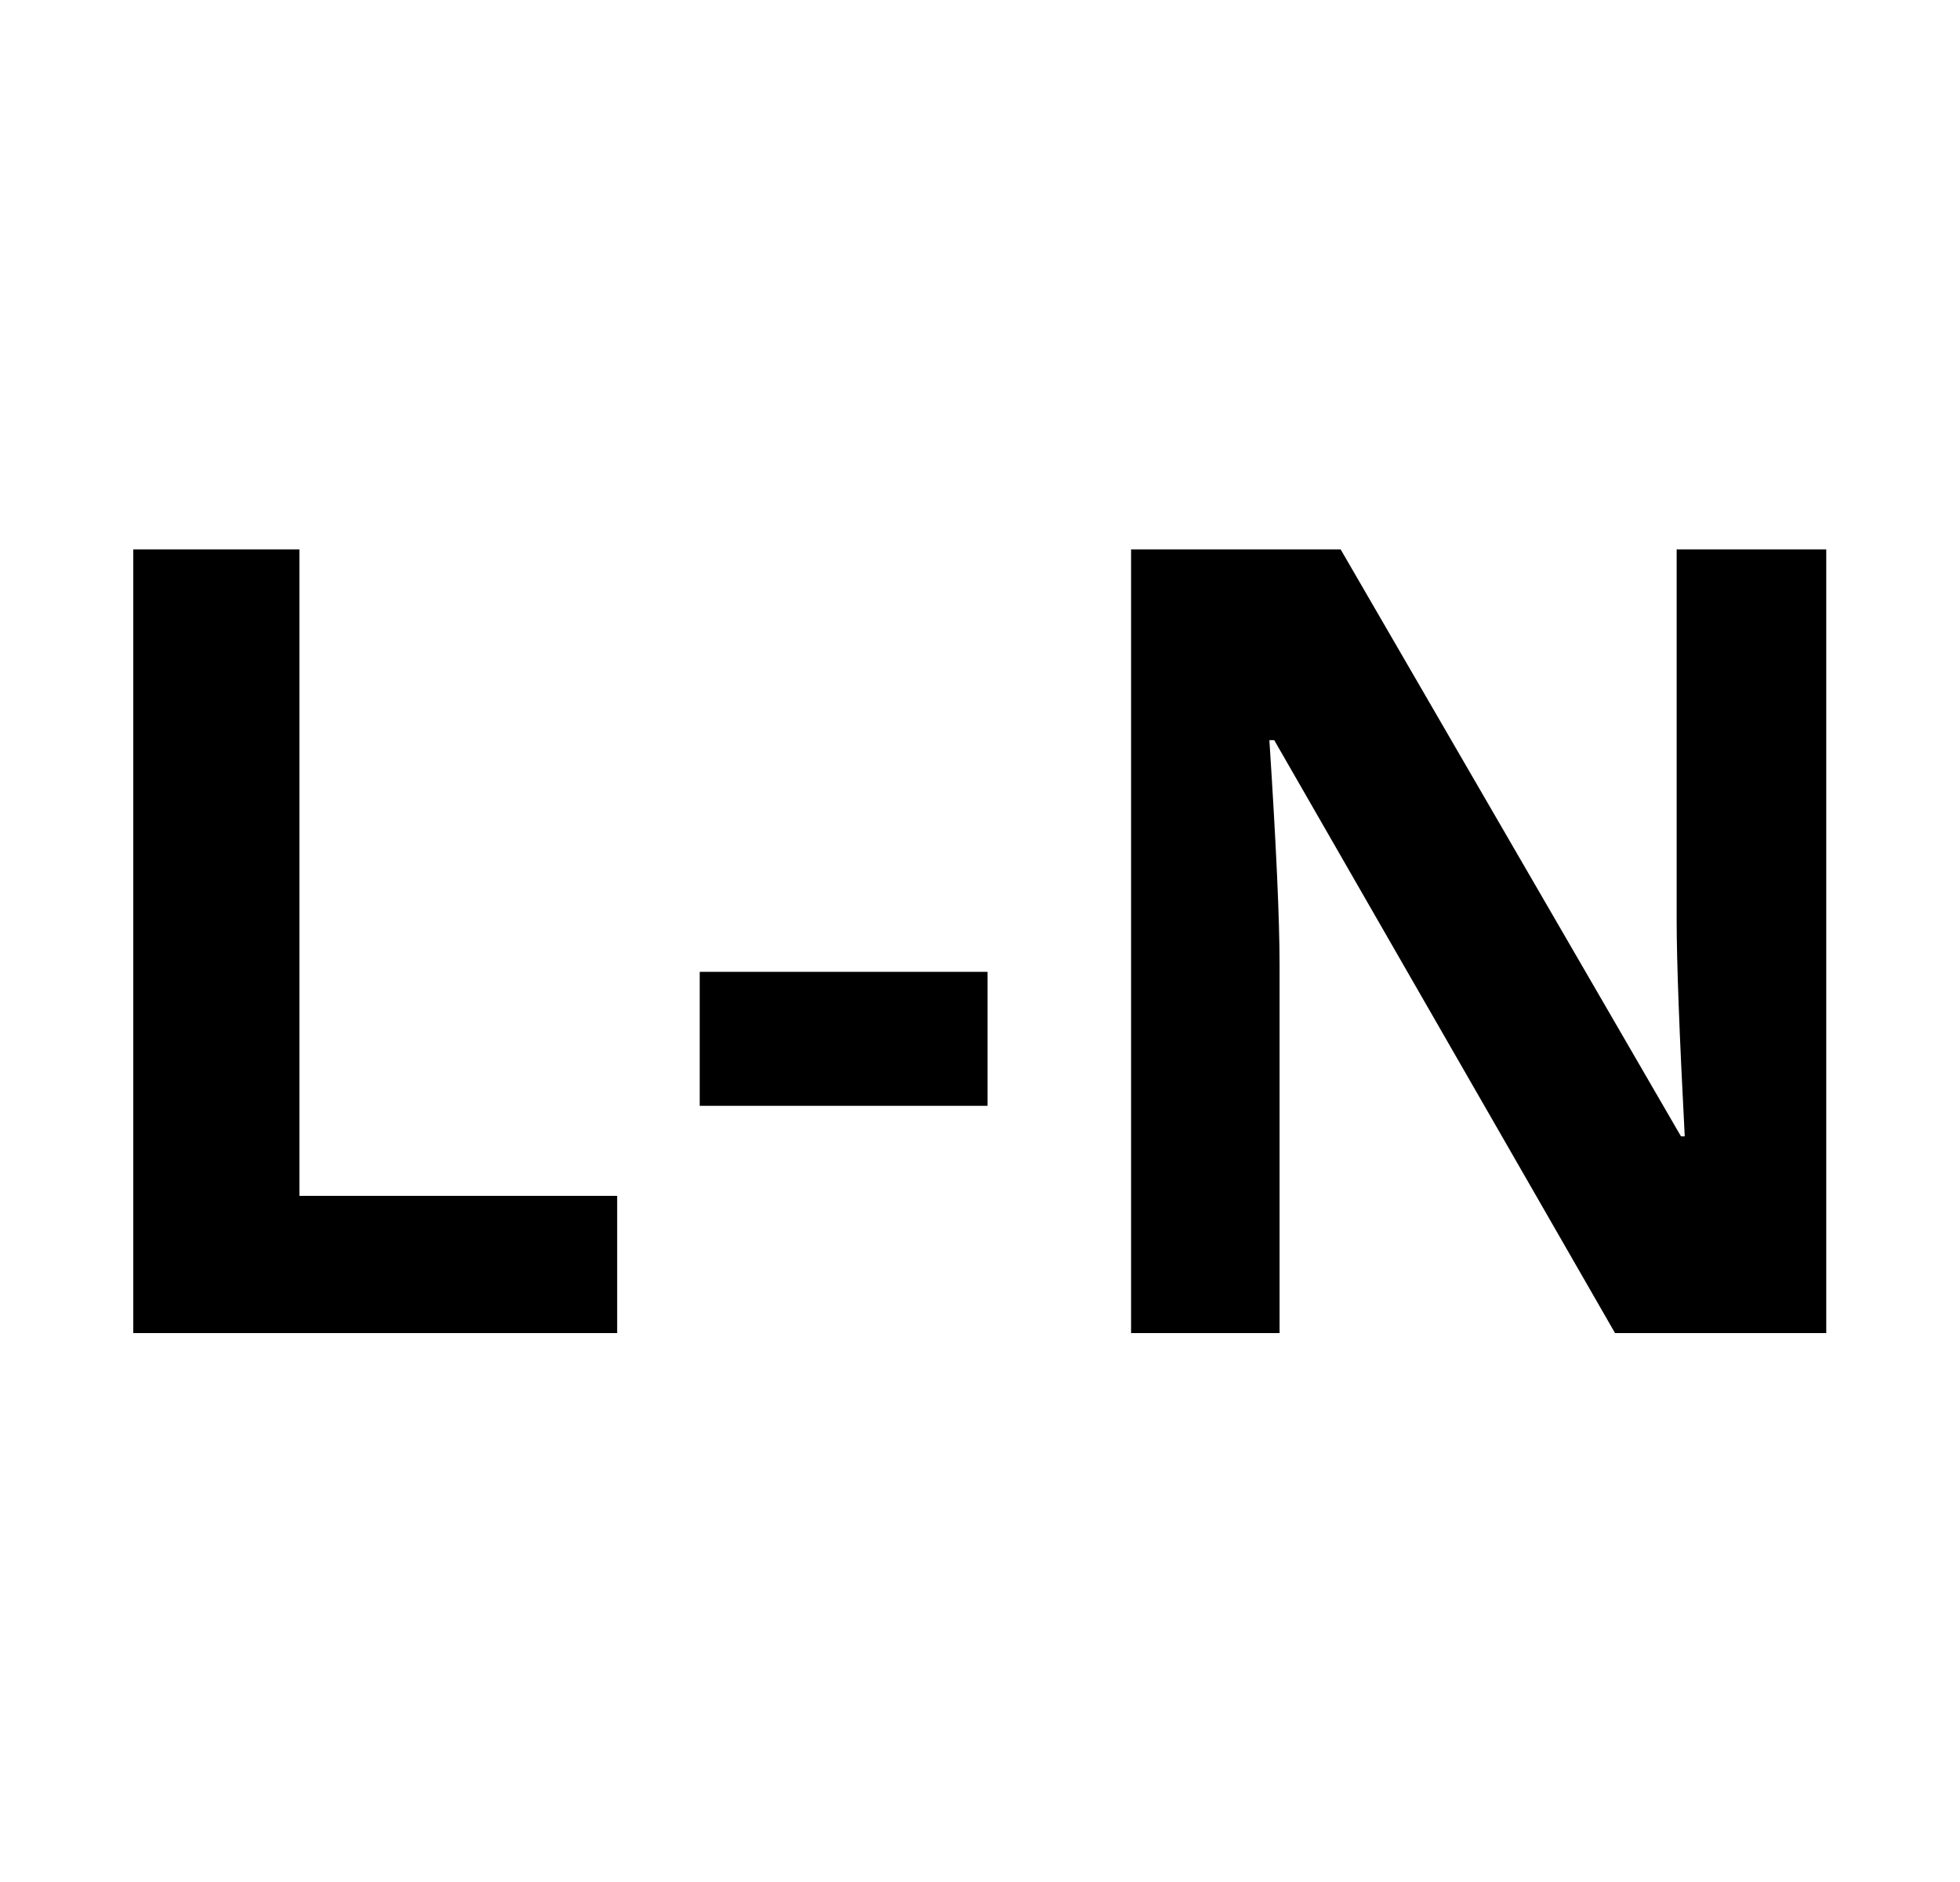
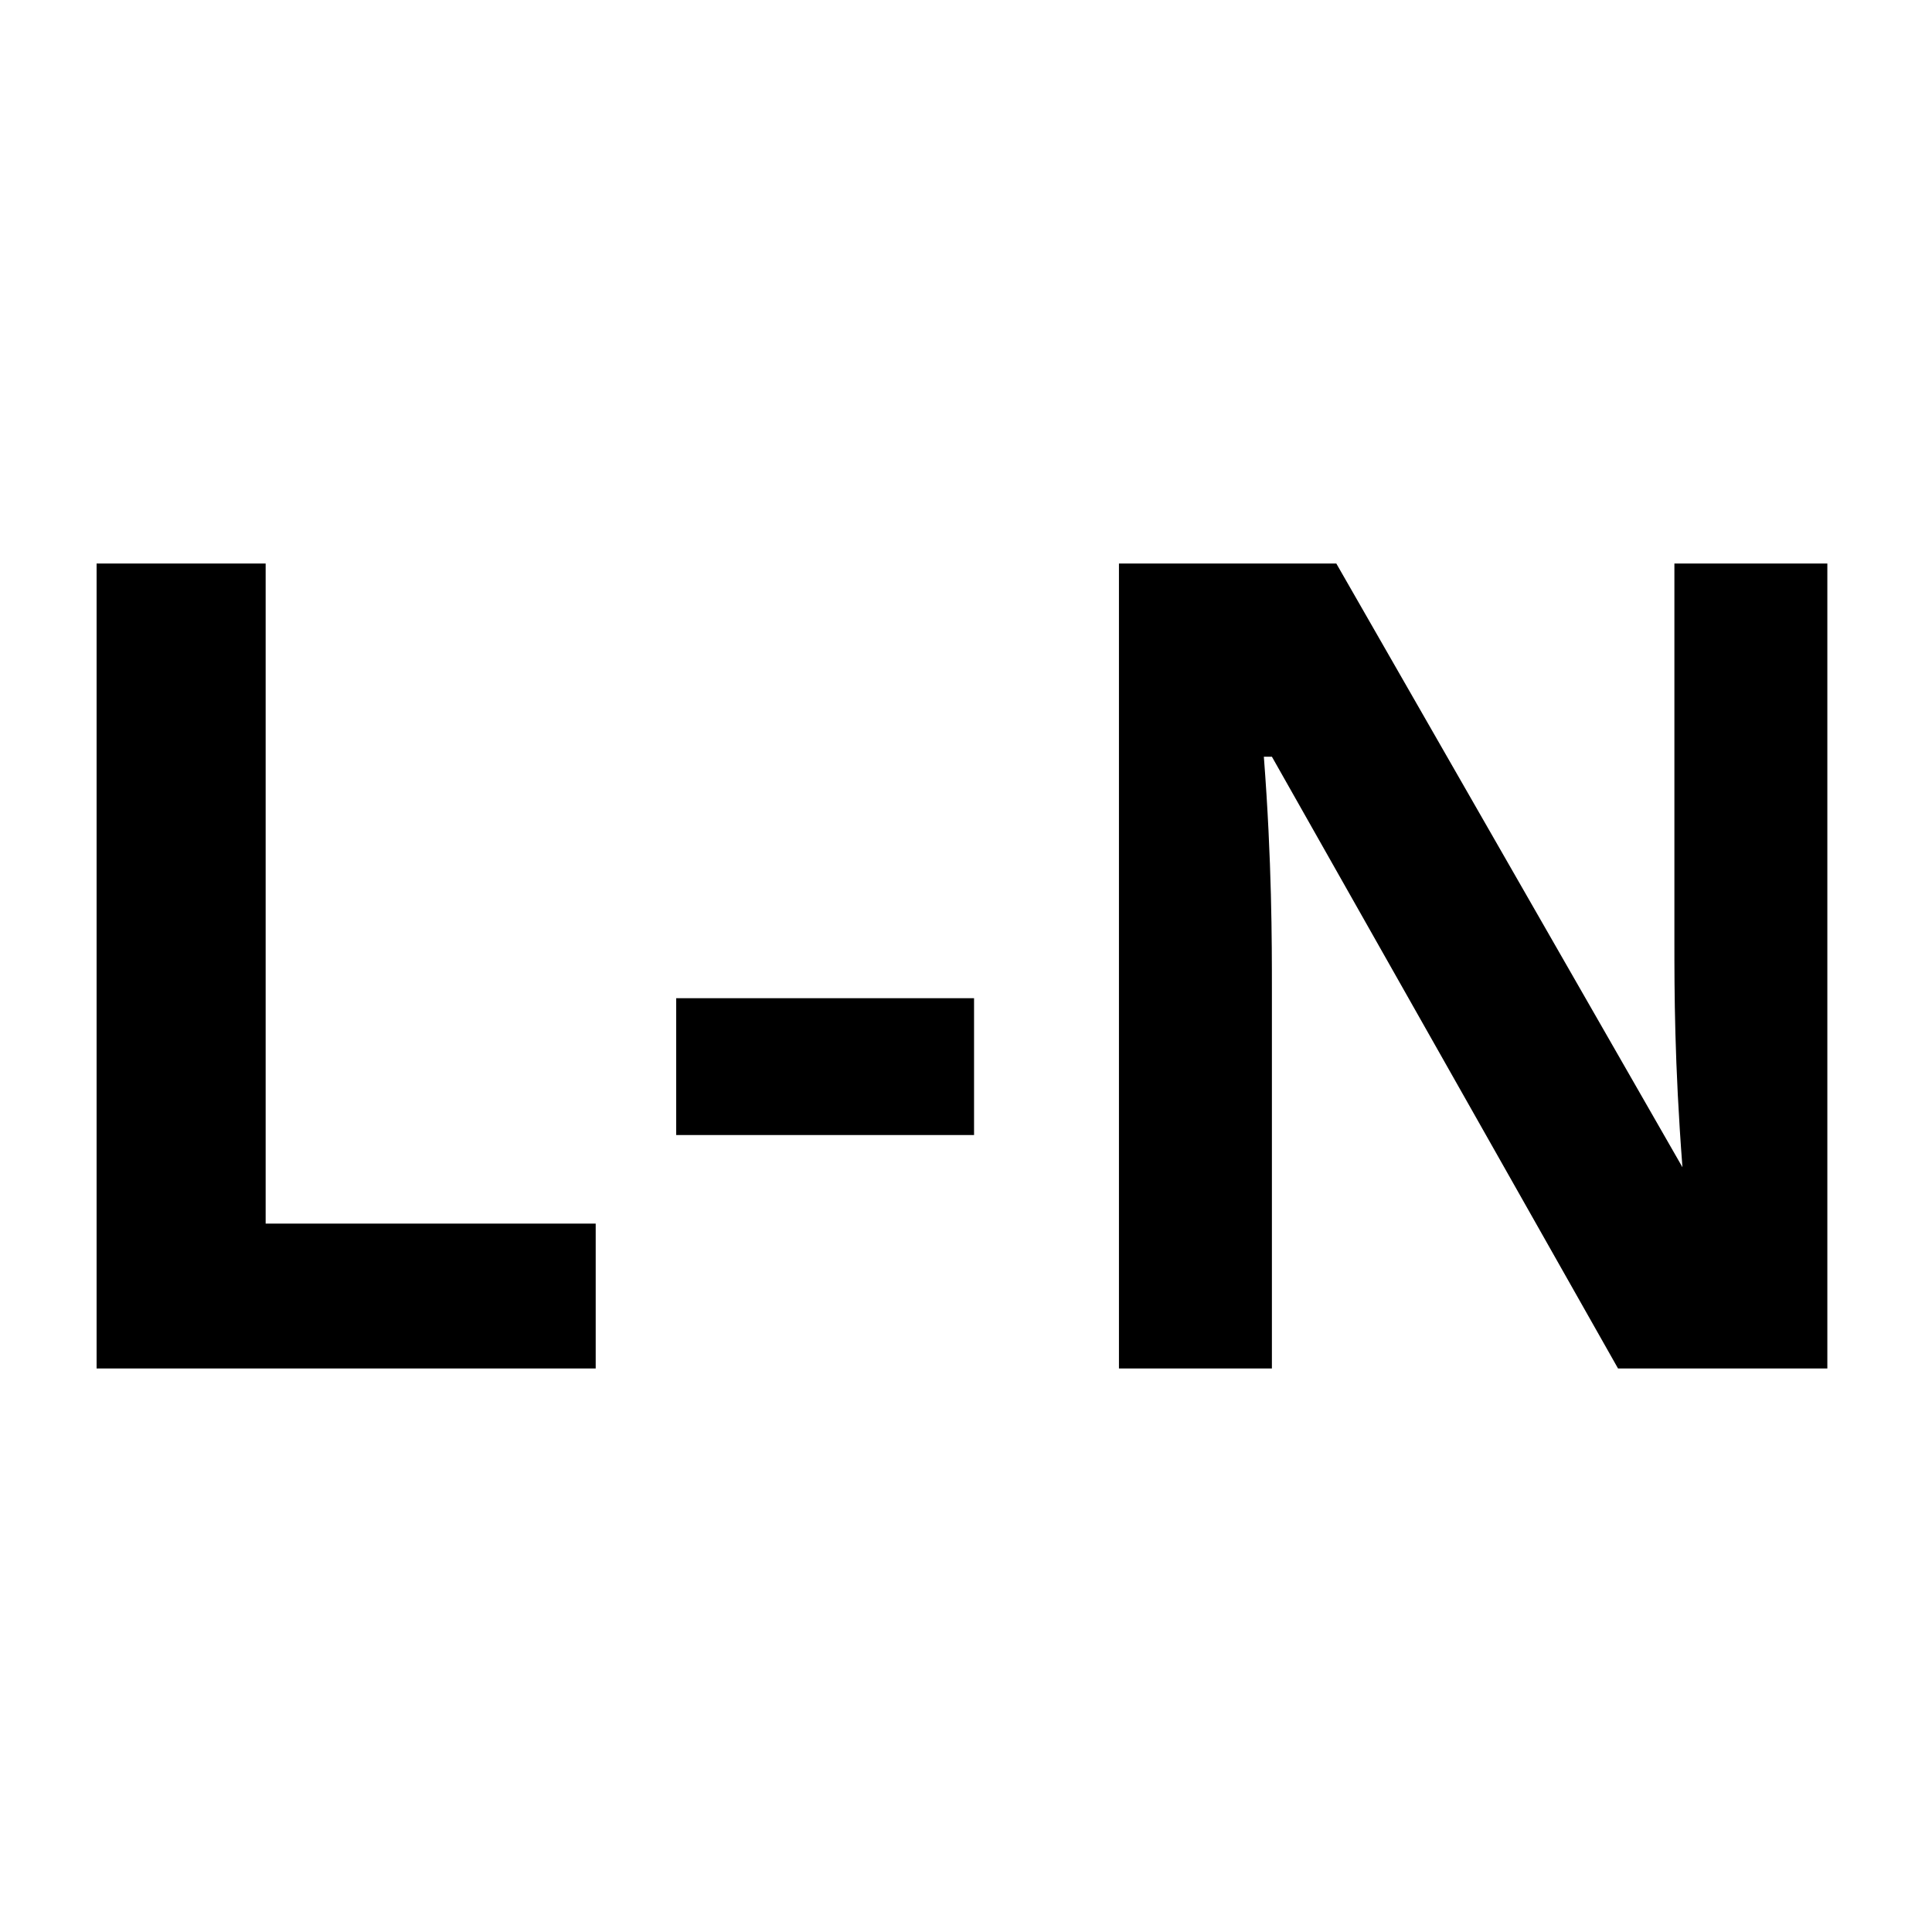
- <svg xmlns="http://www.w3.org/2000/svg" width="25" height="24" viewBox="0 0 25 24">
-   <path d="M1.7 17V7.006H3.819V15.25H7.872V17H1.7ZM8.925 14.102V12.393H12.596V14.102H8.925ZM23.294 17H20.6L16.253 9.439H16.191C16.278 10.775 16.321 11.727 16.321 12.297V17H14.427V7.006H17.1L21.441 14.491H21.489C21.421 13.192 21.386 12.274 21.386 11.736V7.006H23.294V17Z" />
+ <svg xmlns="http://www.w3.org/2000/svg" viewBox="0 0 24 24" enable-background="new 0 0 24 24" xml:space="preserve">
+   <path d="M1.2,17V7h2.1v8.2h4.1V17H1.2z M8.4,14.1v-1.7h3.7v1.7H8.4z M22.8,17h-2.7l-4.3-7.6h-0.1c0.1,1.3,0.1,2.3,0.1,2.9V17h-1.9V7  h2.7l4.3,7.5h0c-0.1-1.3-0.1-2.2-0.1-2.8V7h1.9V17z" />
</svg>
